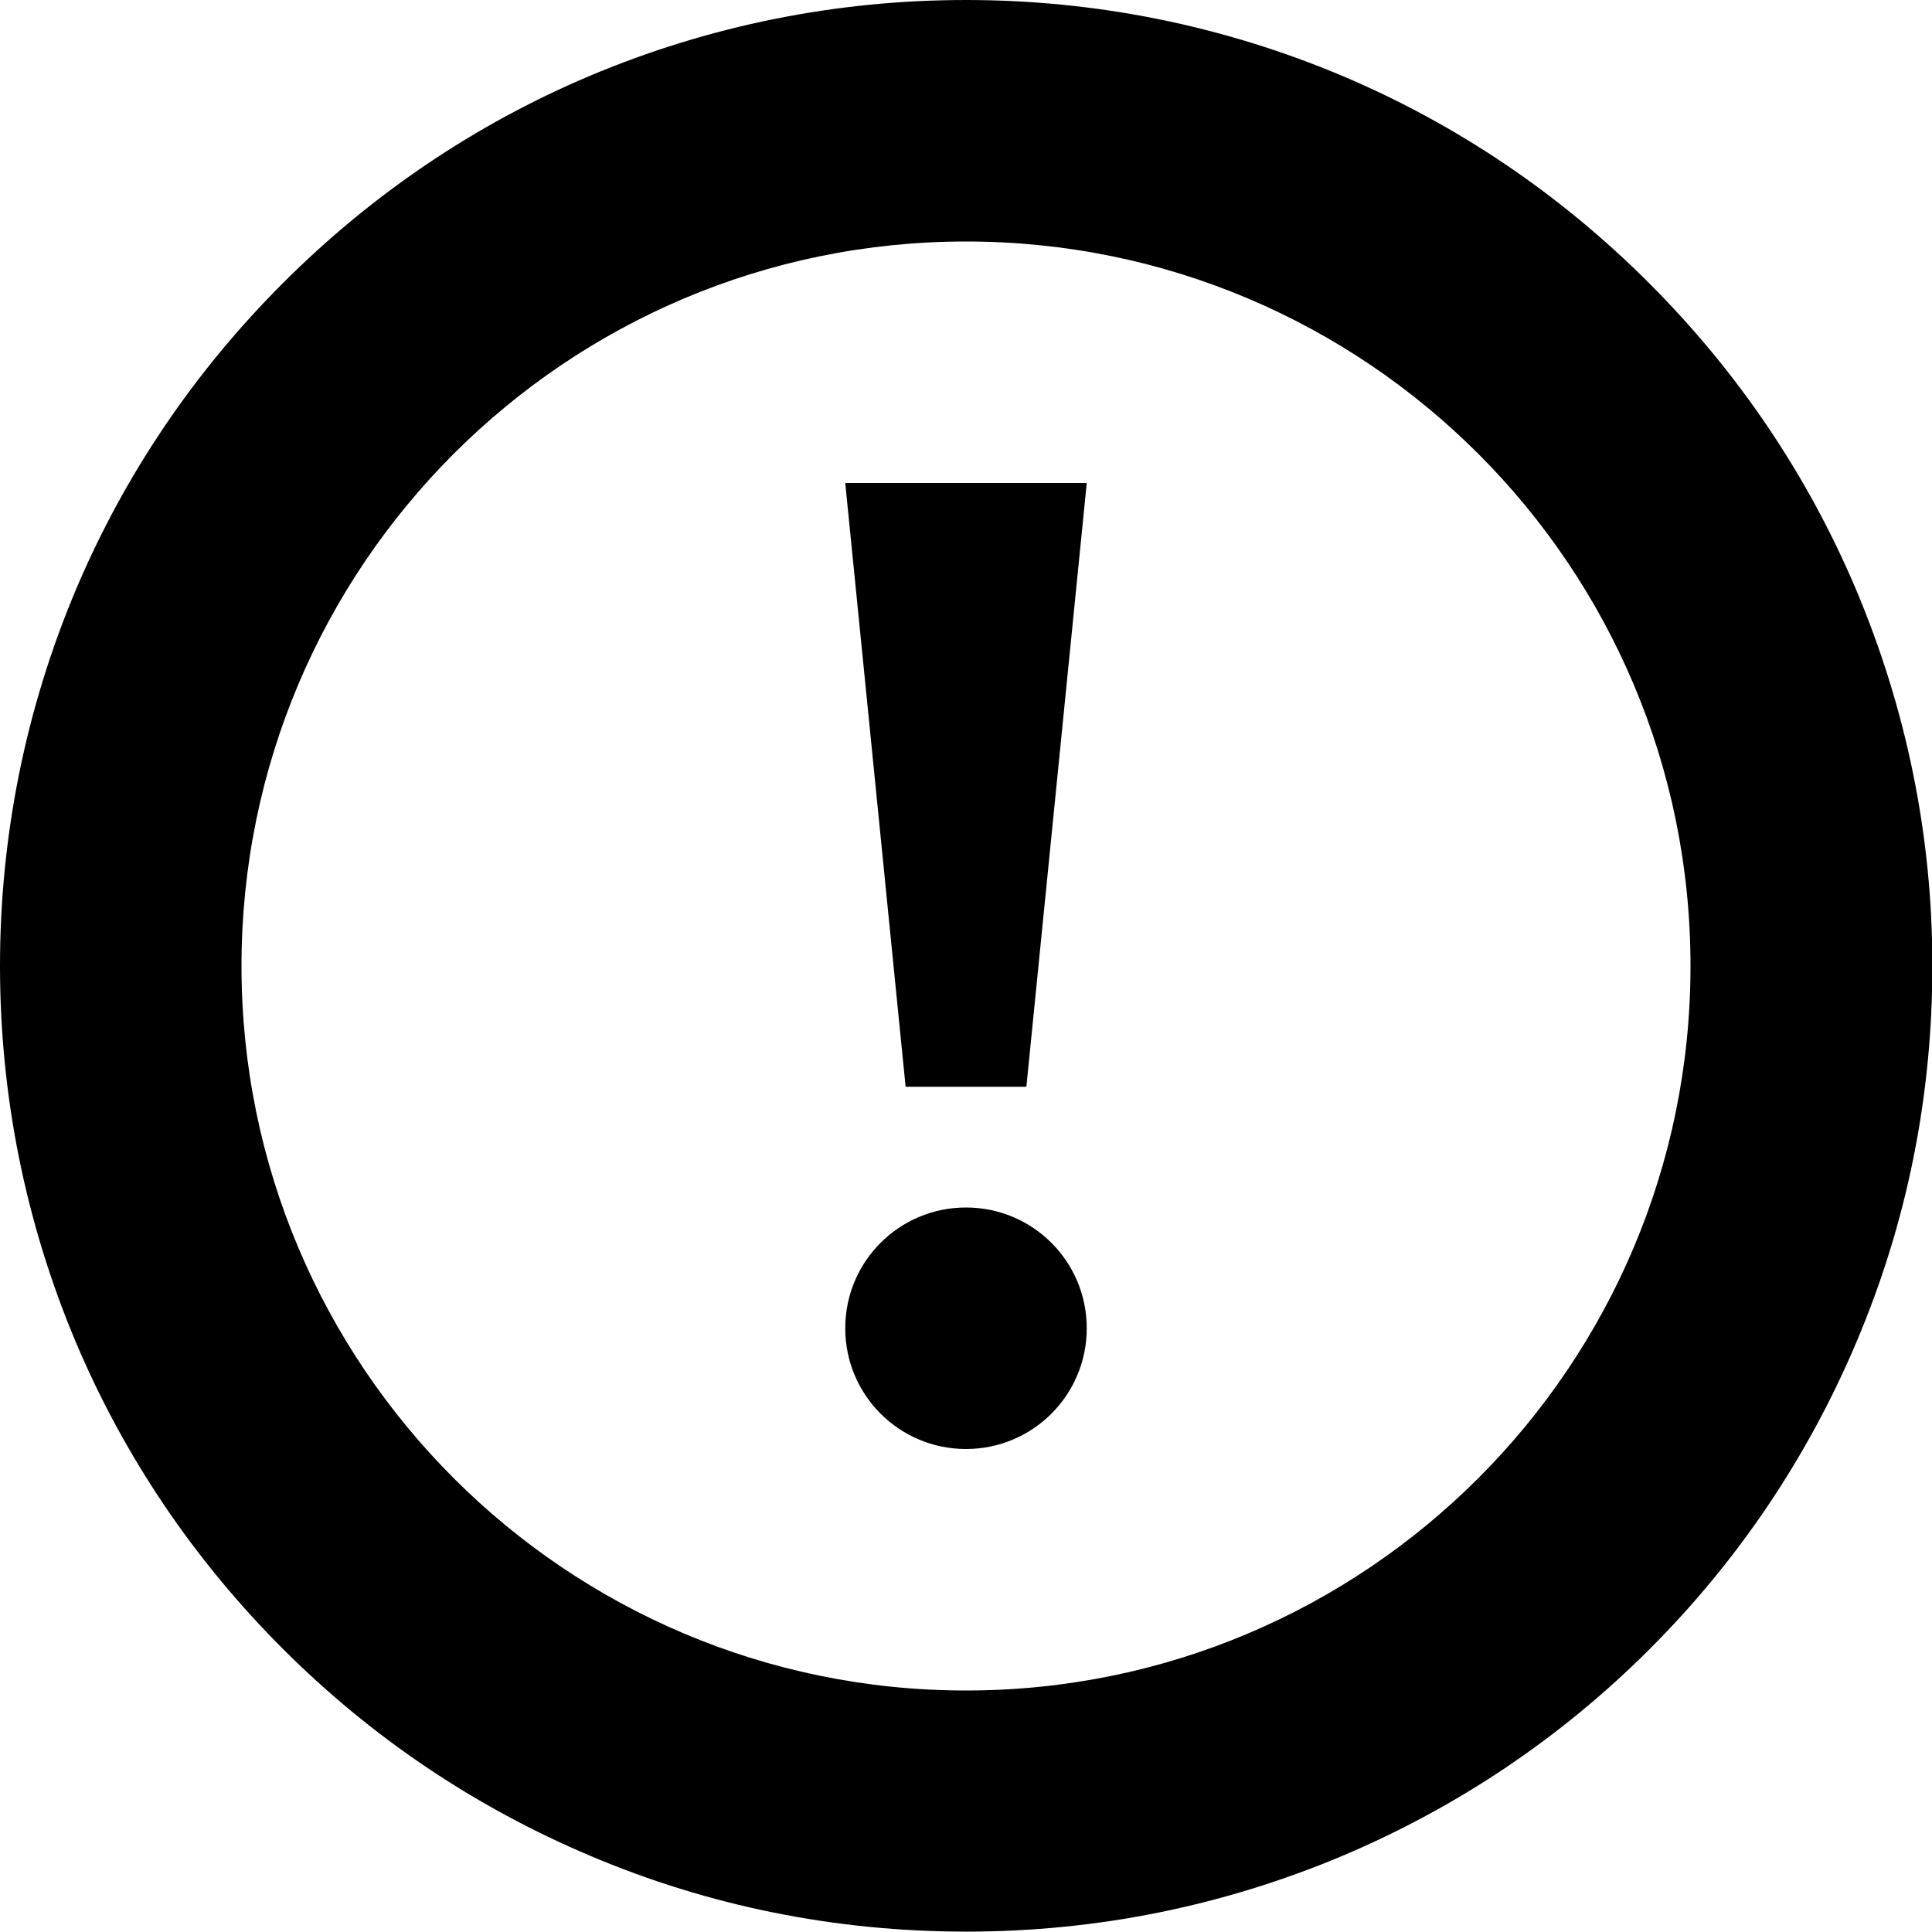
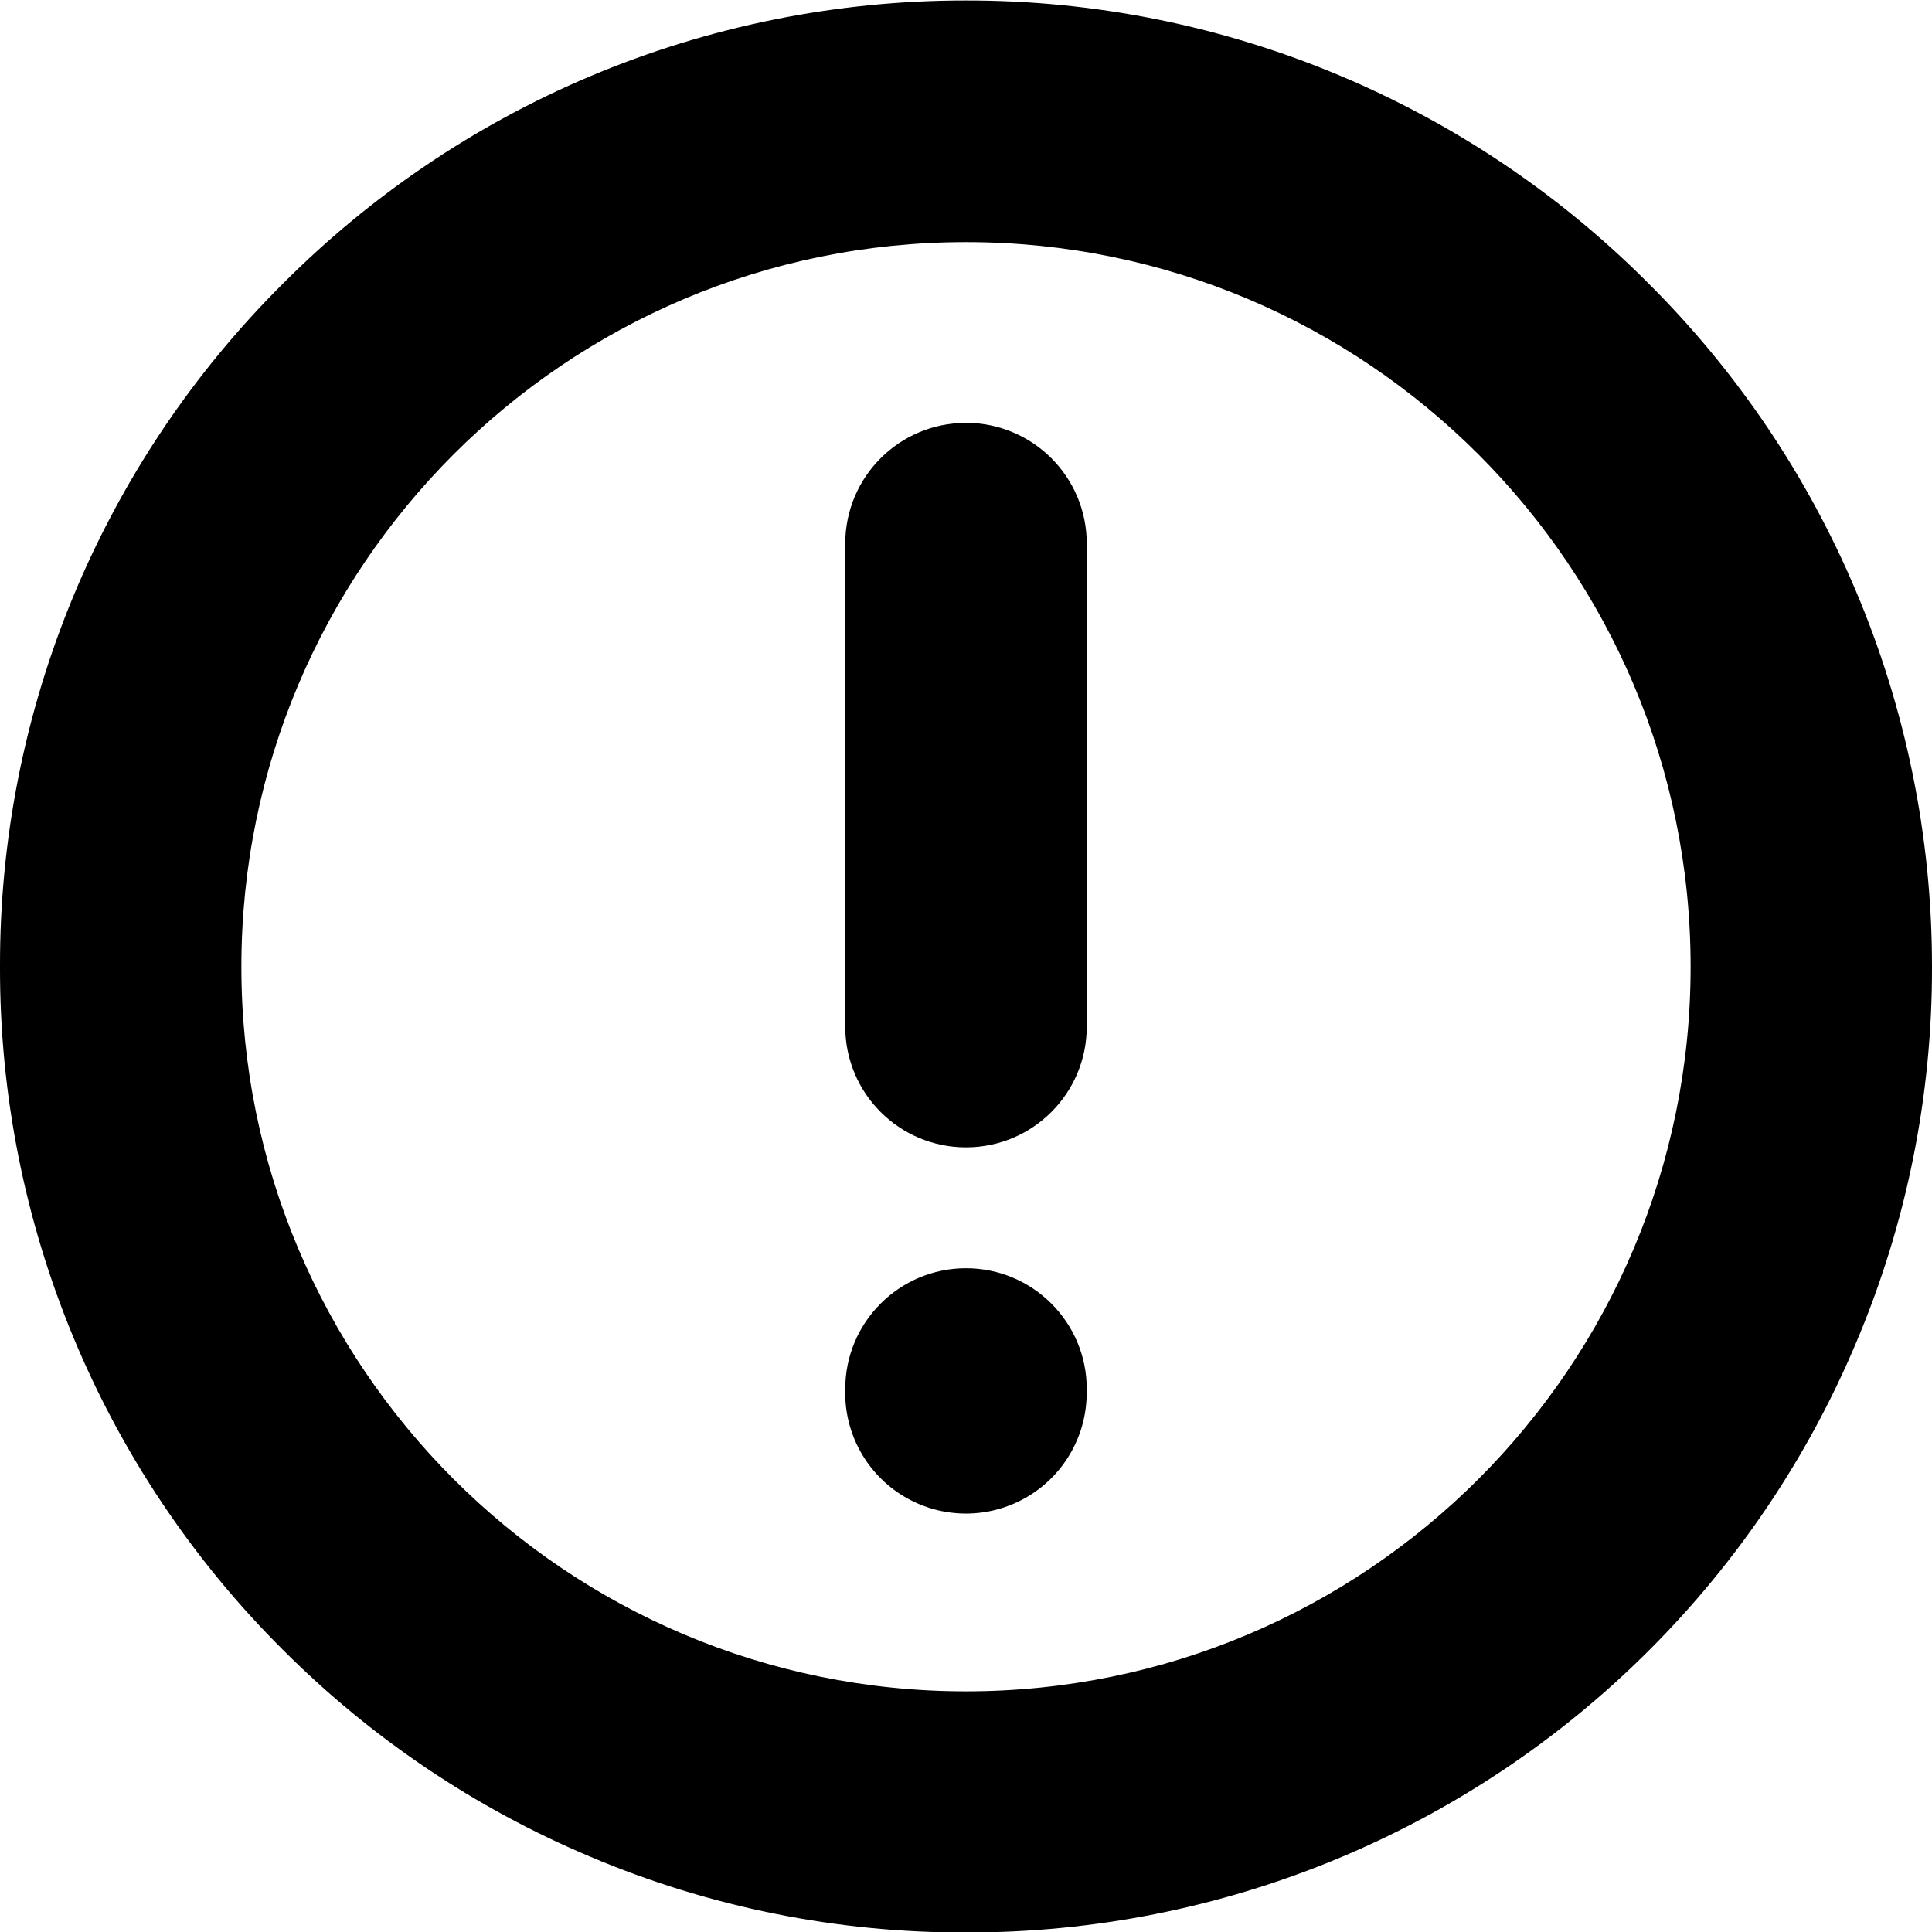
- <svg xmlns="http://www.w3.org/2000/svg" viewBox="0 0 512 512">
-   <path class="lexicon-icon-body" fill="none" d="M491.9,156.3C479,125.8,460.5,98.5,437,75S386.2,33,355.7,20.1C324.1,6.8,290.5,0,256,0s-68.1,6.8-99.7,20.1C125.8,33,98.5,51.5,75,75S33,125.8,20.1,156.3C6.8,187.9,0,221.5,0,256s6.8,68.1,20.1,99.7C33,386.2,51.5,413.5,75,437s50.9,41.9,81.4,54.8c31.6,13.4,65.1,20.1,99.7,20.1s68.1-6.8,99.7-20.1c30.5-12.9,57.9-31.3,81.4-54.8s41.9-50.9,54.8-81.4c13.4-31.6,20.1-65.1,20.1-99.7S505.2,187.9,491.9,156.3L491.9,156.3z" />
-   <path class="lexicon-icon-outline exclamation-circle-stem" d="M240,288h32l16-160h-64L240,288z" />
-   <path class="lexicon-icon-outline exclamation-circle-dot" d="M288,352c0,17.7-14.3,32-32,32s-32-14.3-32-32s14.3-32,32-32S288,334.3,288,352z" />
-   <path class="lexicon-icon-outline exclamation-circle-border" d="M491.9,156.3C479,125.8,460.5,98.5,437,75S386.2,33,355.7,20.1C324.1,6.8,290.5,0,256,0s-68.1,6.8-99.7,20.1C125.8,33,98.5,51.5,75,75S33,125.8,20.1,156.3C6.8,187.9,0,221.5,0,256s6.8,68.1,20.1,99.7C33,386.2,51.5,413.5,75,437s50.9,41.9,81.4,54.8c31.6,13.4,65.1,20.1,99.7,20.1s68.1-6.8,99.7-20.1c30.5-12.9,57.9-31.3,81.4-54.8s41.9-50.9,54.8-81.4c13.4-31.6,20.1-65.1,20.1-99.7S505.2,187.9,491.9,156.3L491.9,156.3z M256,448c-106,0-192-86-192-192S150,64,256,64s192,86,192,192S362,448,256,448z" />
+ <svg xmlns="http://www.w3.org/2000/svg" viewBox="0 0 16 16">
+   <path class="lexicon-icon-outline" d="M8.999 11.502A1 1 0 1 1 7 11.504a1 1 0 0 1 2-.002Zm-.999-8a1 1 0 0 0-1 1v4a1 1 0 0 0 2 0v-4a1 1 0 0 0-1-1Z" />
+   <path class="lexicon-icon-outline" fill-rule="evenodd" clip-rule="evenodd" d="M15.368 4.89a7.954 7.954 0 0 0-1.715-2.542A7.96 7.96 0 0 0 7.998.004a7.992 7.992 0 0 0-3.114.629 7.973 7.973 0 0 0-2.54 1.715A7.953 7.953 0 0 0 0 8.006a7.953 7.953 0 0 0 2.343 5.657 7.966 7.966 0 0 0 2.544 1.713 7.922 7.922 0 0 0 3.115.628 7.98 7.98 0 0 0 5.658-2.34 7.975 7.975 0 0 0 1.712-2.545A7.929 7.929 0 0 0 16 8.003a7.97 7.97 0 0 0-.632-3.113ZM8 14.007A6.001 6.001 0 0 1 8 2.005a6.001 6.001 0 0 1 0 12.002Z" />
</svg>
